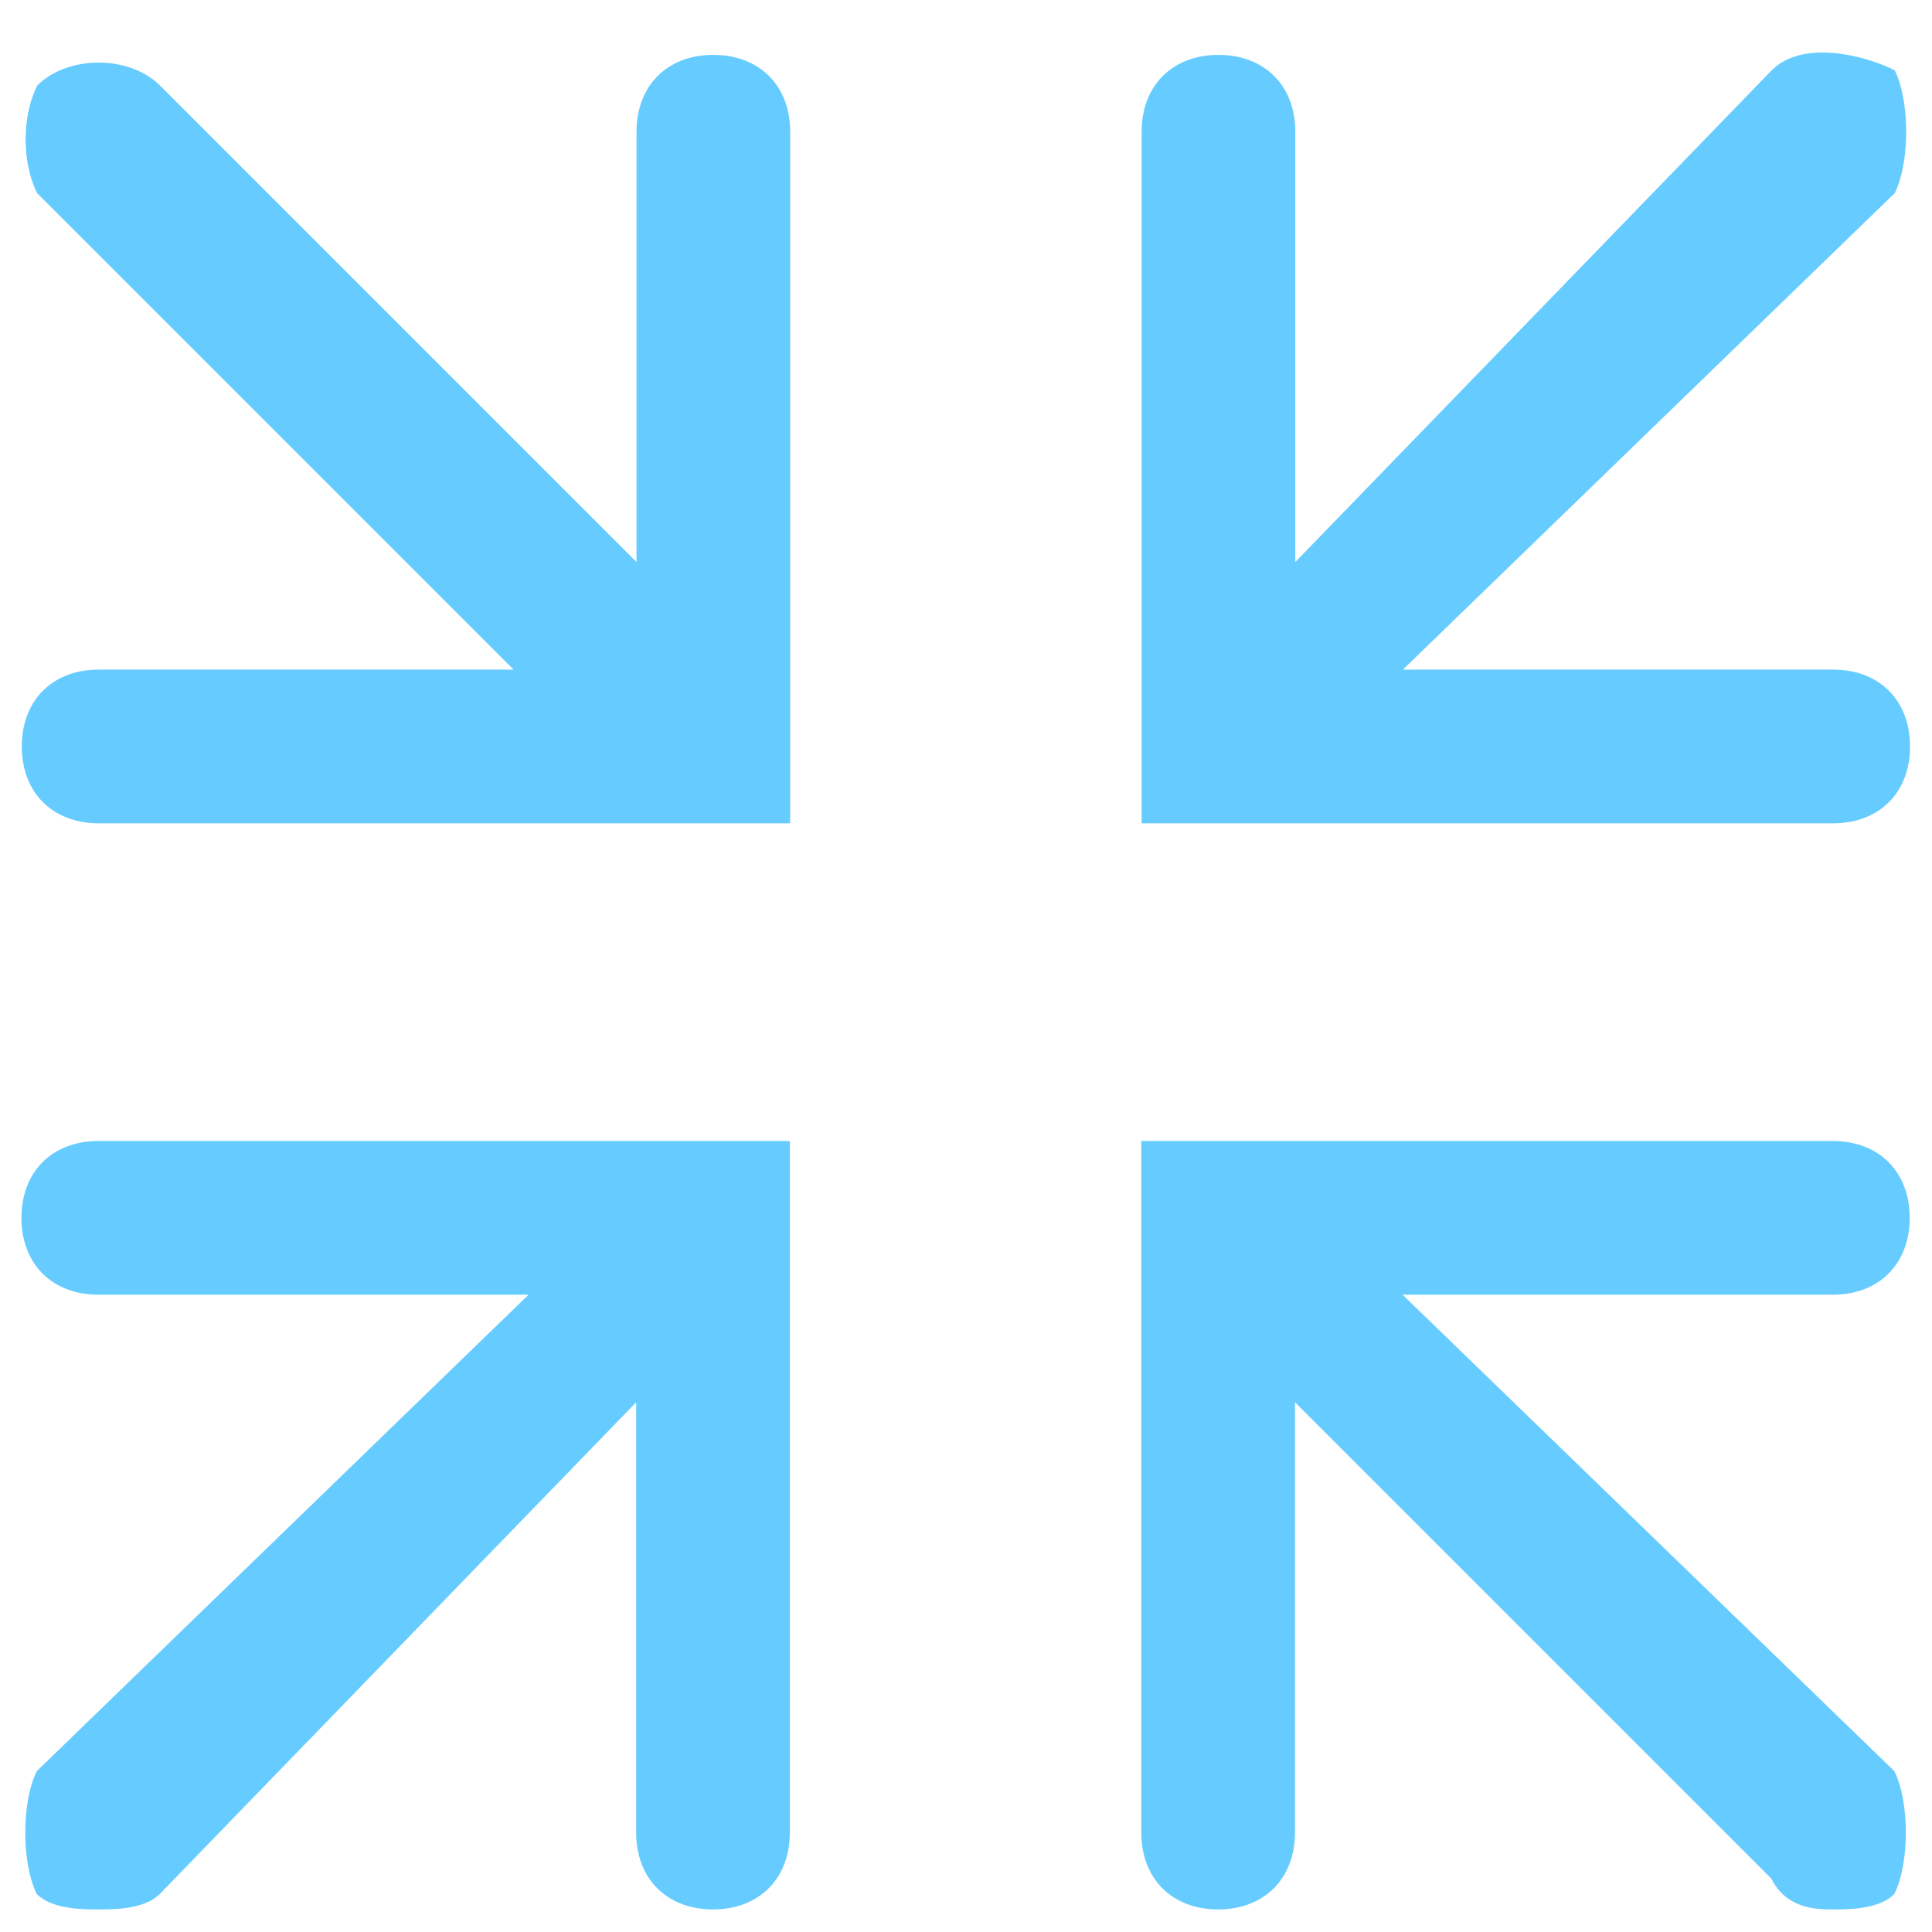
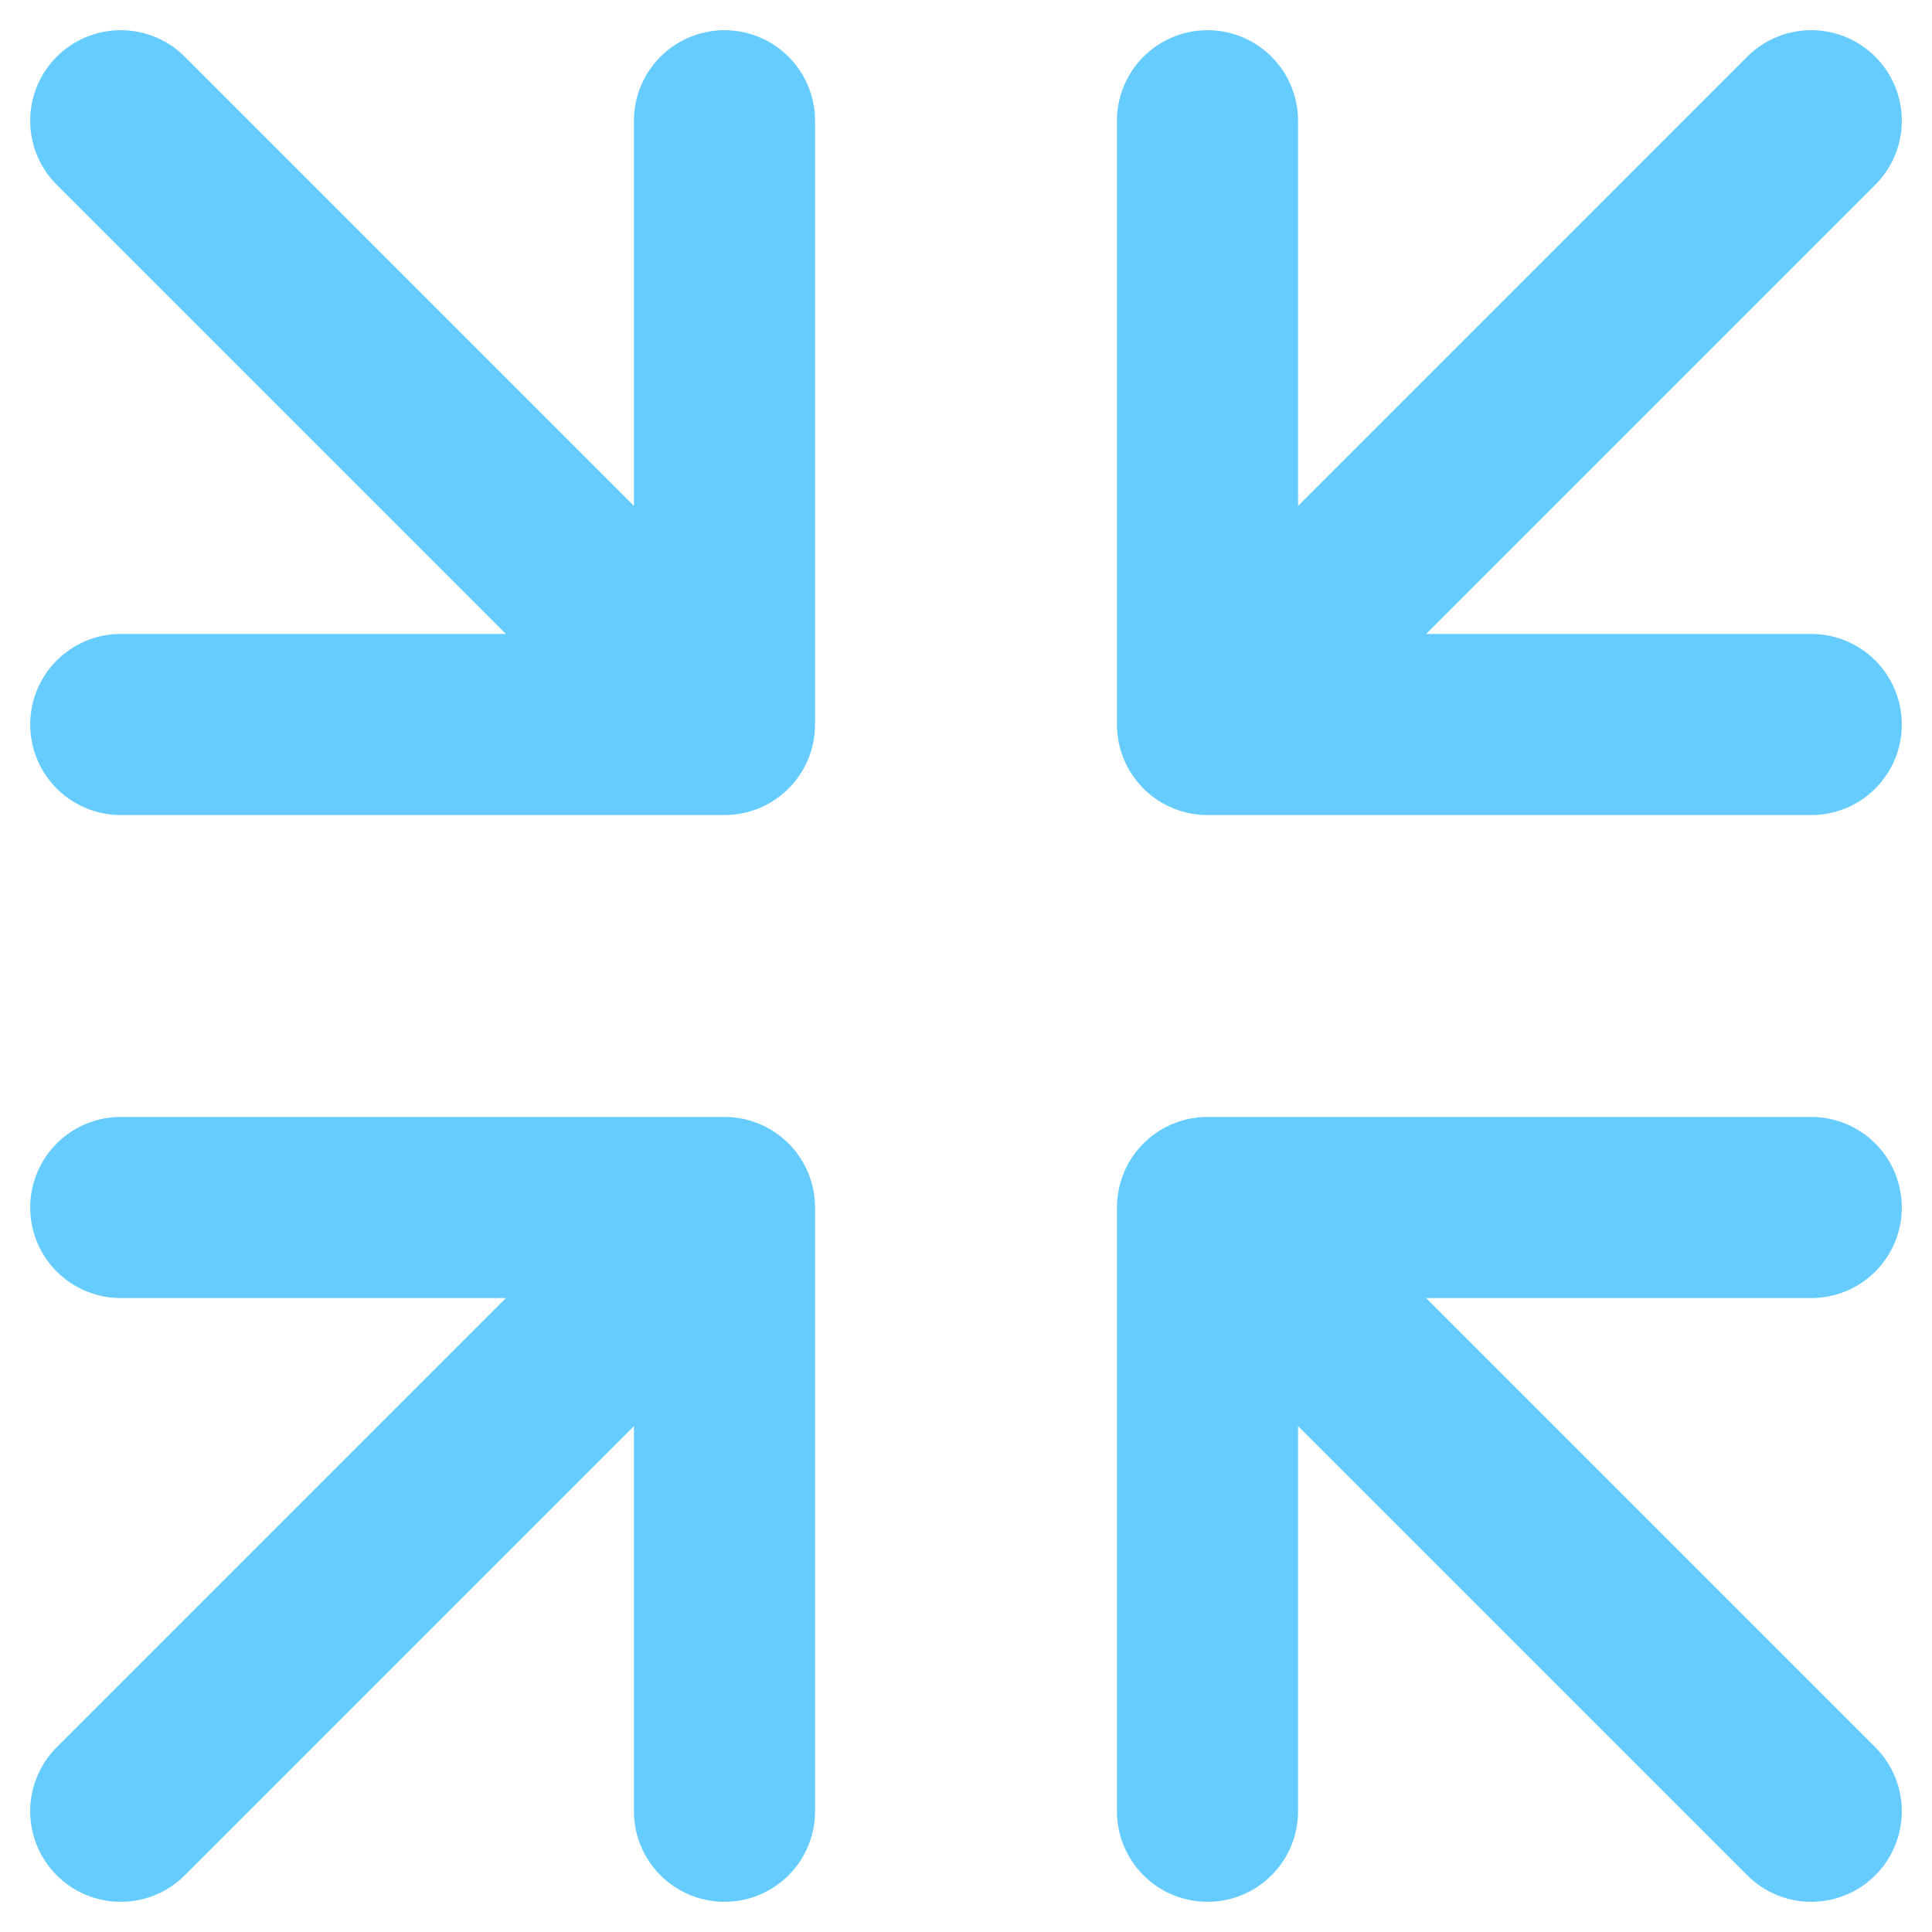
- <svg xmlns="http://www.w3.org/2000/svg" width="22" height="22" viewBox="0 0 22 22">
-   <path d="M8.994 12.993V20.868C8.994 21.393 8.644 21.743 8.119 21.743C7.594 21.743 7.244 21.393 7.244 20.868V15.968L1.819 21.568C1.644 21.743 1.294 21.743 1.119 21.743C0.944 21.743 0.594 21.743 0.419 21.568C0.244 21.218 0.244 20.518 0.419 20.168L6.019 14.743H1.119C0.594 14.743 0.244 14.393 0.244 13.868C0.244 13.343 0.594 12.993 1.119 12.993H8.994ZM21.575 0.8C21.225 0.625 20.525 0.45 20.175 0.8L14.75 6.4V1.5C14.75 0.975 14.4 0.625 13.875 0.625C13.35 0.625 13 0.975 13 1.5V9.375H20.875C21.4 9.375 21.75 9.025 21.75 8.5C21.75 7.975 21.4 7.625 20.875 7.625H15.975L21.575 2.2C21.75 1.85 21.75 1.15 21.575 0.8ZM21.746 13.868C21.746 13.343 21.396 12.993 20.871 12.993H12.996V20.868C12.996 21.393 13.346 21.743 13.871 21.743C14.396 21.743 14.746 21.393 14.746 20.868V15.968L20.171 21.393C20.346 21.743 20.696 21.743 20.871 21.743C21.046 21.743 21.396 21.743 21.571 21.568C21.746 21.218 21.746 20.518 21.571 20.168L15.971 14.743H20.871C21.396 14.743 21.746 14.393 21.746 13.868ZM8.123 0.625C7.598 0.625 7.248 0.975 7.248 1.5V6.4L1.823 0.975C1.473 0.625 0.773 0.625 0.423 0.975C0.248 1.325 0.248 1.85 0.423 2.2L5.848 7.625H1.123C0.598 7.625 0.248 7.975 0.248 8.5C0.248 9.025 0.598 9.375 1.123 9.375H8.998V1.5C8.998 0.975 8.648 0.625 8.123 0.625Z" fill="#6CF" />
+ <svg xmlns="http://www.w3.org/2000/svg" width="32" height="32" viewBox="0 0 32 32">
+   <defs>
+     <path id="g" stroke-linecap="round" stroke-width="3" stroke="#6CF" d="M12 12 12 2M12 12 2 12M2 2 12 12" />
+   </defs>
+   <use href="#g" />
+   <use href="#g" transform="matrix(-1,0,0,1,32,0)" />
+   <use href="#g" transform="matrix(1,0,0,-1,0,32)" />
+   <use href="#g" transform="rotate(180,16,16)" />
</svg>
